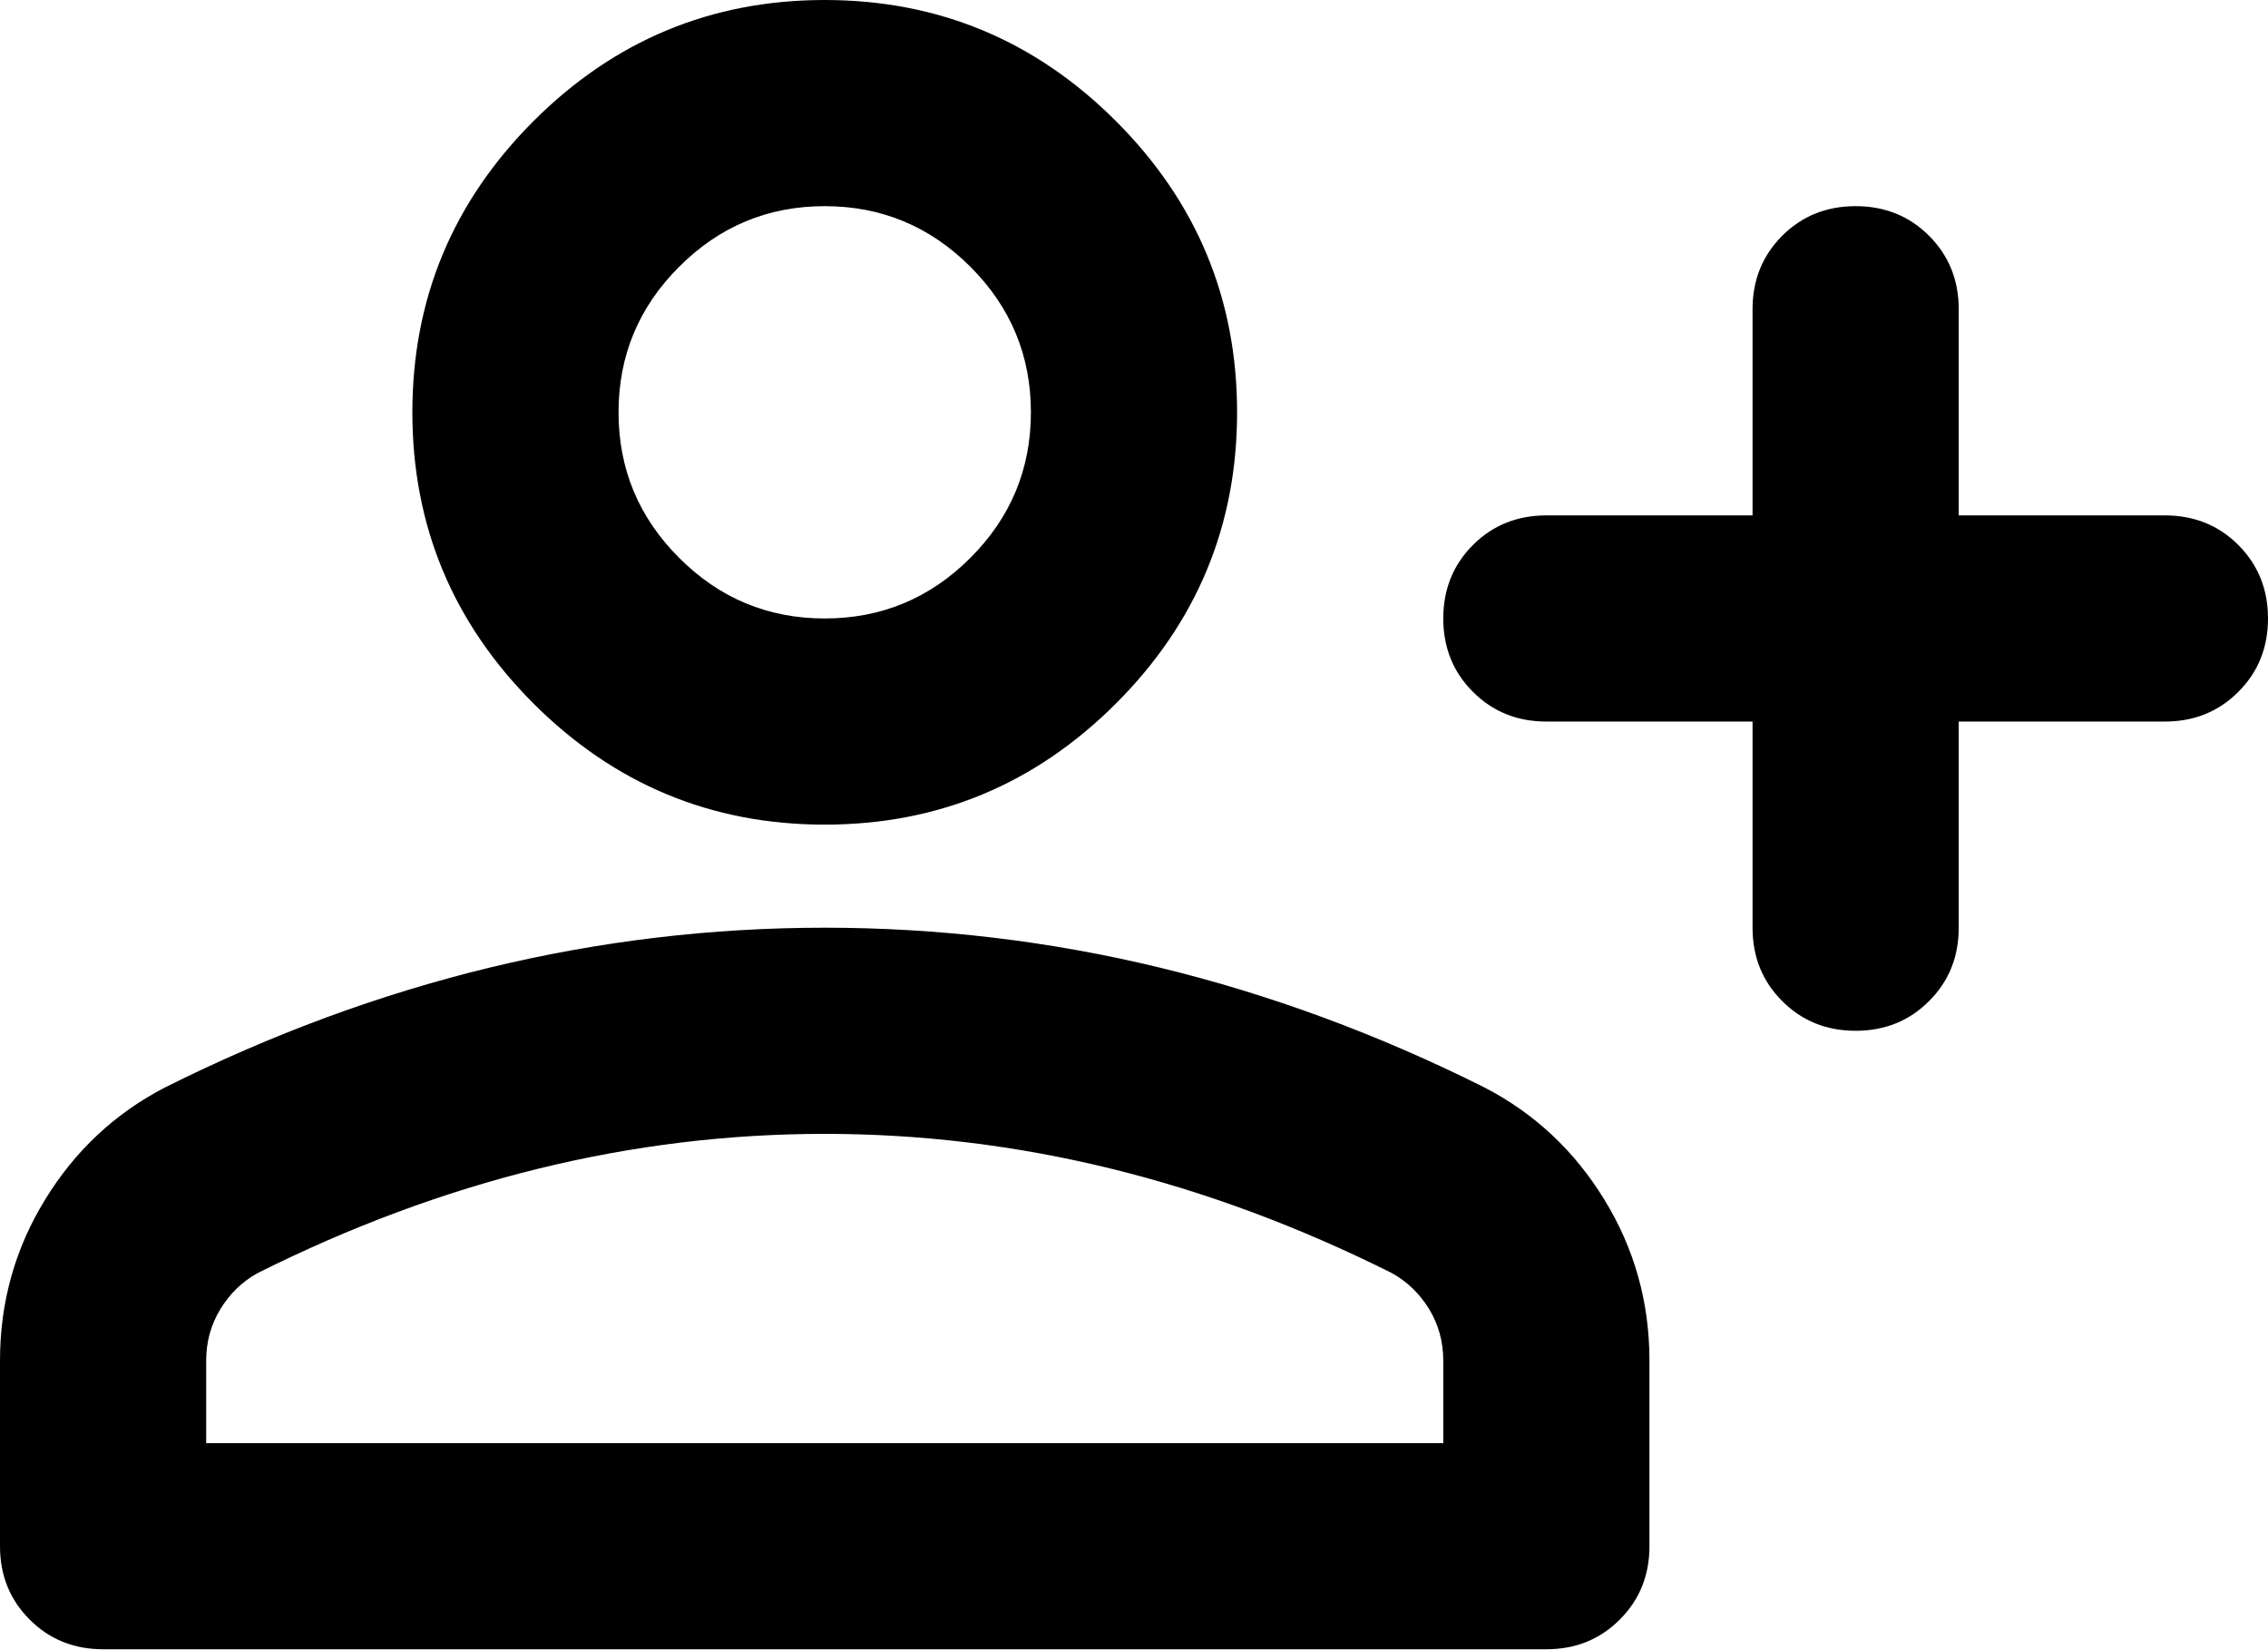
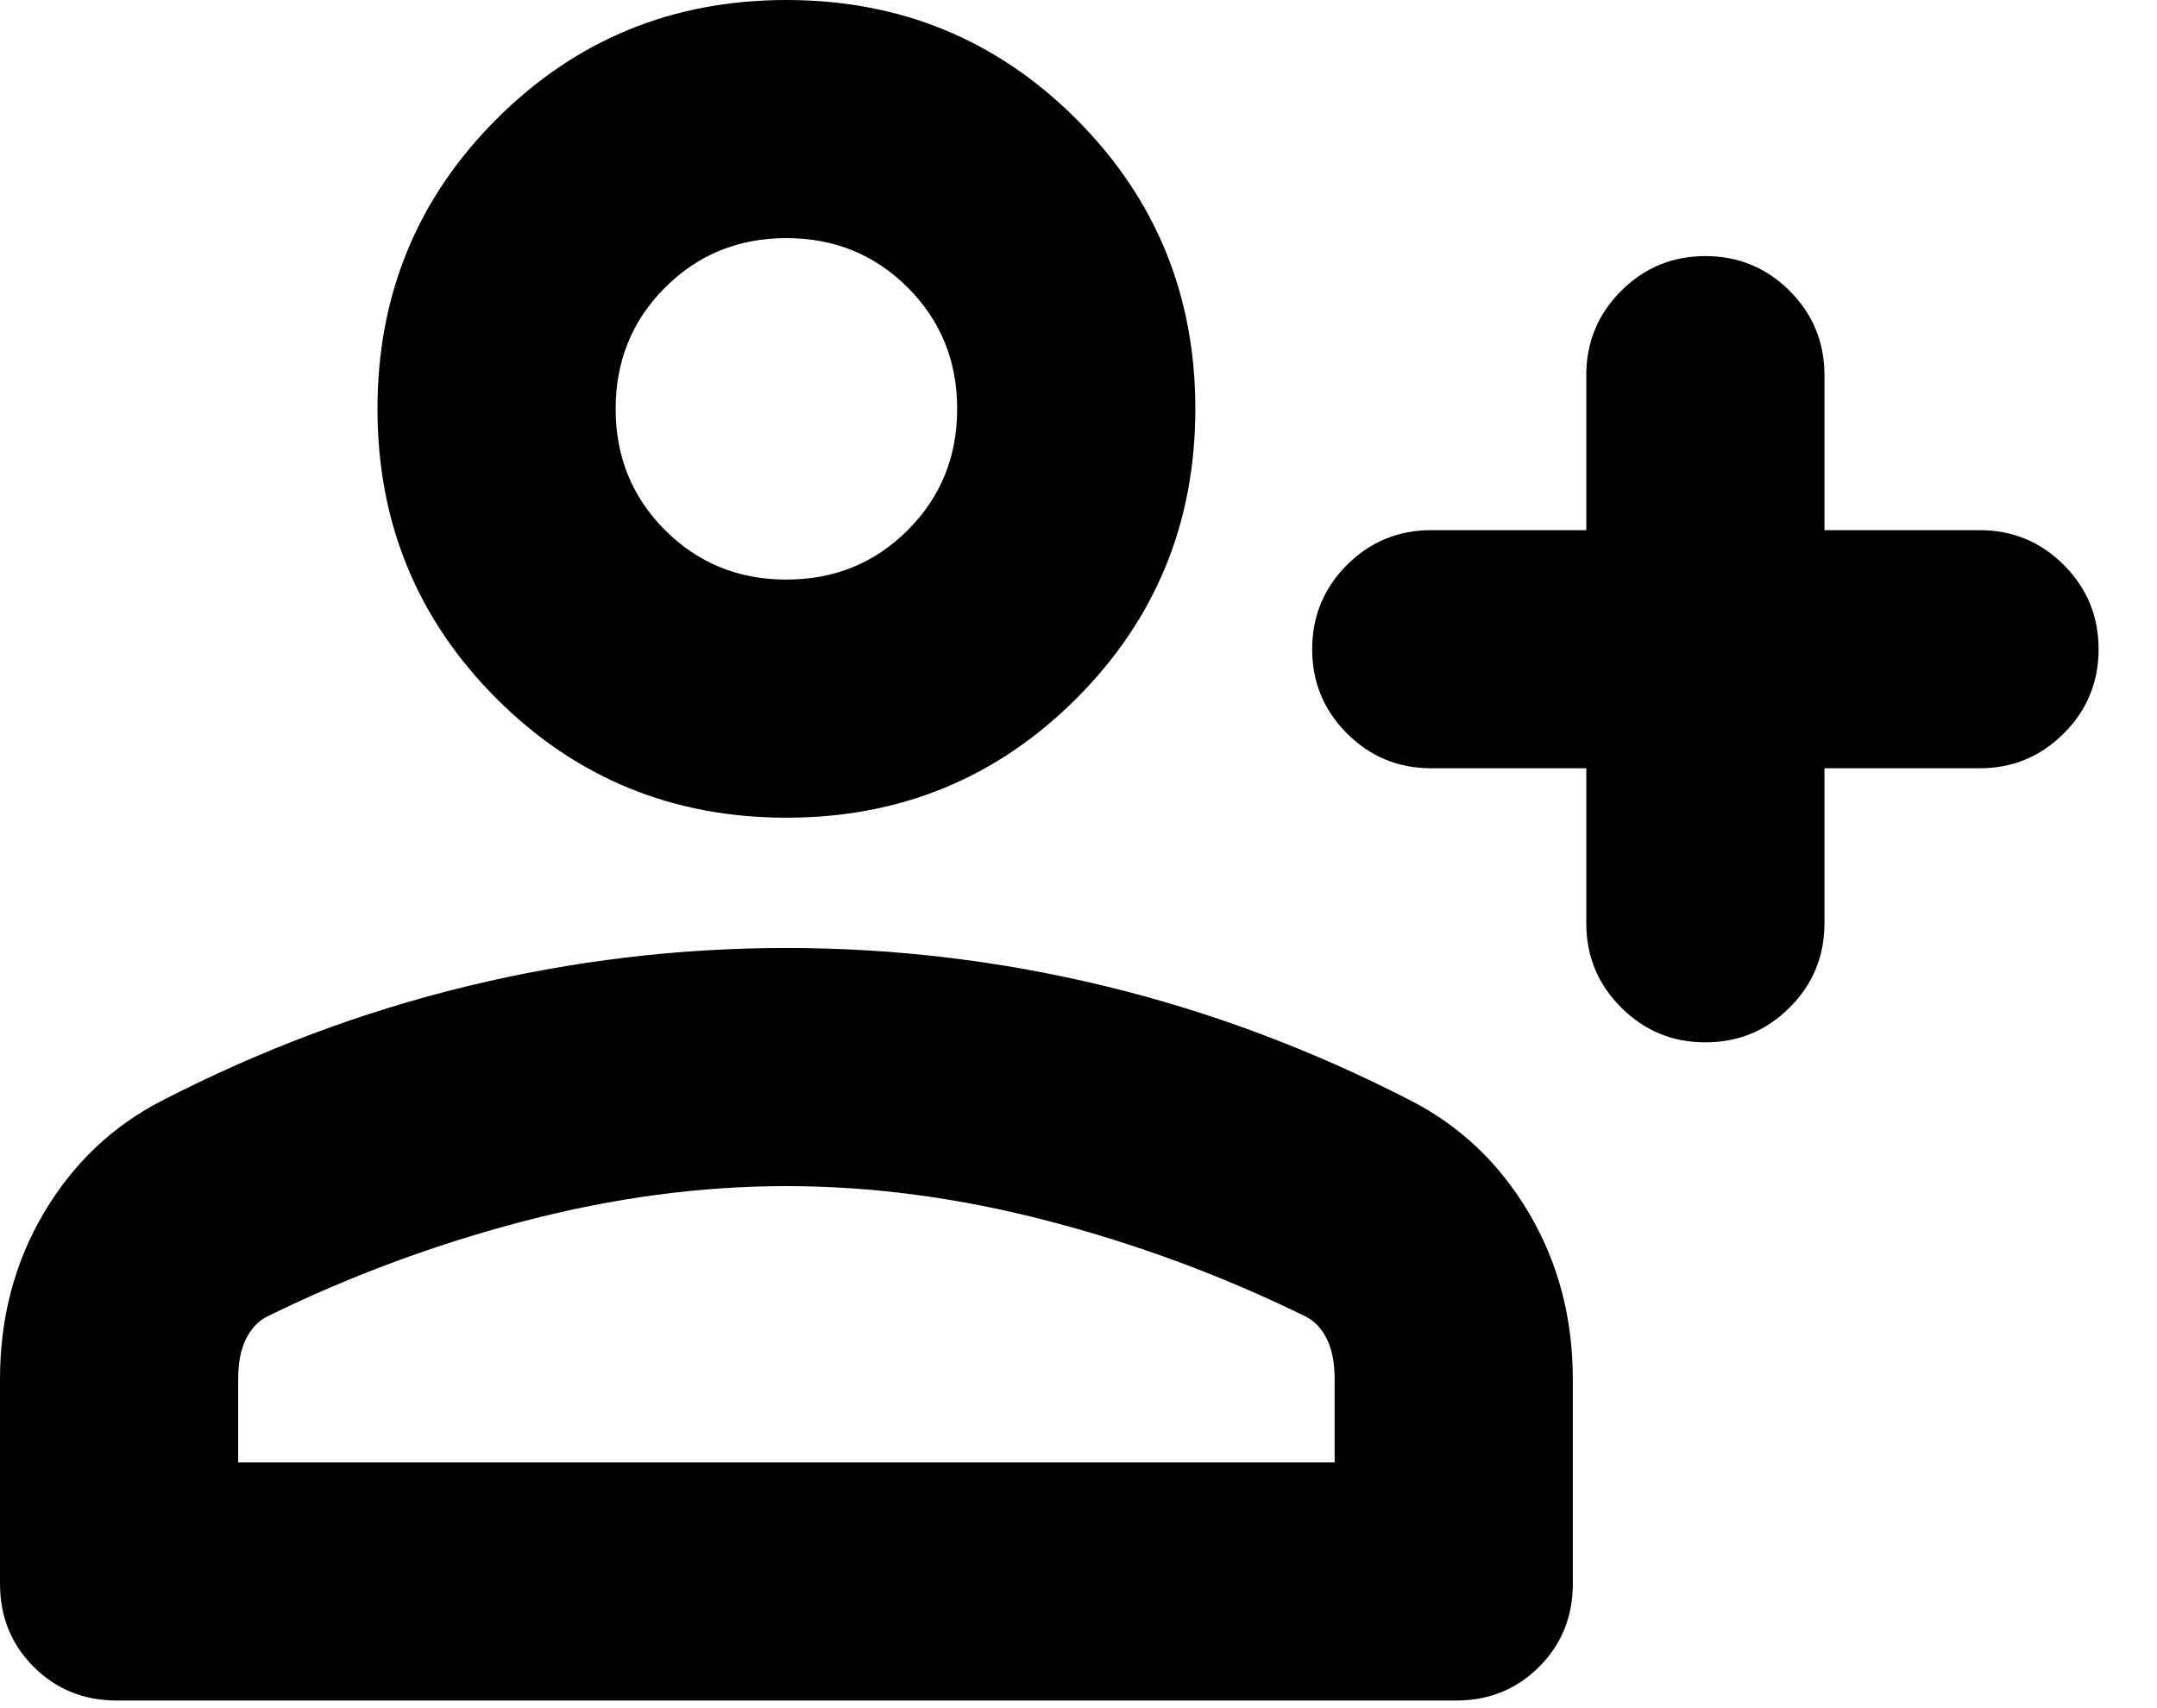
- <svg xmlns="http://www.w3.org/2000/svg" width="22" height="16" viewBox="0 0 22 16" fill="none">
-   <path d="M18 10C17.717 10 17.479 9.904 17.288 9.712C17.096 9.521 17 9.283 17 9V7H15C14.717 7 14.479 6.904 14.288 6.712C14.096 6.521 14 6.283 14 6C14 5.717 14.096 5.479 14.288 5.287C14.479 5.096 14.717 5 15 5H17V3C17 2.717 17.096 2.479 17.288 2.287C17.479 2.096 17.717 2 18 2C18.283 2 18.521 2.096 18.712 2.287C18.904 2.479 19 2.717 19 3V5H21C21.283 5 21.521 5.096 21.712 5.287C21.904 5.479 22 5.717 22 6C22 6.283 21.904 6.521 21.712 6.712C21.521 6.904 21.283 7 21 7H19V9C19 9.283 18.904 9.521 18.712 9.712C18.521 9.904 18.283 10 18 10ZM8 8C6.9 8 5.958 7.608 5.175 6.825C4.392 6.042 4 5.1 4 4C4 2.9 4.392 1.958 5.175 1.175C5.958 0.392 6.9 0 8 0C9.1 0 10.042 0.392 10.825 1.175C11.608 1.958 12 2.9 12 4C12 5.1 11.608 6.042 10.825 6.825C10.042 7.608 9.1 8 8 8ZM1 16C0.717 16 0.479 15.904 0.288 15.712C0.096 15.521 0 15.283 0 15V13.2C0 12.633 0.146 12.112 0.438 11.637C0.729 11.162 1.117 10.8 1.6 10.55C2.633 10.033 3.683 9.646 4.75 9.387C5.817 9.129 6.9 9 8 9C9.1 9 10.183 9.129 11.25 9.387C12.317 9.646 13.367 10.033 14.4 10.55C14.883 10.8 15.271 11.162 15.562 11.637C15.854 12.112 16 12.633 16 13.2V15C16 15.283 15.904 15.521 15.712 15.712C15.521 15.904 15.283 16 15 16H1ZM2 14H14V13.2C14 13.017 13.954 12.85 13.863 12.7C13.771 12.55 13.65 12.433 13.5 12.35C12.6 11.9 11.692 11.562 10.775 11.337C9.858 11.112 8.933 11 8 11C7.067 11 6.142 11.112 5.225 11.337C4.308 11.562 3.4 11.9 2.5 12.35C2.35 12.433 2.229 12.55 2.138 12.7C2.046 12.85 2 13.017 2 13.2V14ZM8 6C8.55 6 9.021 5.804 9.413 5.412C9.804 5.021 10 4.55 10 4C10 3.45 9.804 2.979 9.413 2.588C9.021 2.196 8.55 2 8 2C7.45 2 6.979 2.196 6.588 2.588C6.196 2.979 6 3.45 6 4C6 4.55 6.196 5.021 6.588 5.412C6.979 5.804 7.45 6 8 6Z" fill="black" />
+ <svg xmlns="http://www.w3.org/2000/svg" width="24" height="19" viewBox="0 0 24 19" fill="none">
+   <path d="M18.975 11.6C18.608 11.6 18.296 11.471 18.038 11.212C17.779 10.954 17.65 10.642 17.65 10.275V8.55H15.925C15.558 8.55 15.246 8.421 14.987 8.162C14.729 7.904 14.6 7.592 14.6 7.225C14.6 6.858 14.729 6.546 14.987 6.287C15.246 6.029 15.558 5.9 15.925 5.9H17.65V4.175C17.65 3.808 17.779 3.496 18.038 3.237C18.296 2.979 18.608 2.85 18.975 2.85C19.342 2.85 19.654 2.979 19.913 3.237C20.171 3.496 20.3 3.808 20.3 4.175V5.9H22.025C22.392 5.9 22.704 6.029 22.963 6.287C23.221 6.546 23.35 6.858 23.35 7.225C23.35 7.592 23.221 7.904 22.963 8.162C22.704 8.421 22.392 8.55 22.025 8.55H20.3V10.275C20.3 10.642 20.171 10.954 19.913 11.212C19.654 11.471 19.342 11.6 18.975 11.6ZM8.75 9.1C7.483 9.1 6.408 8.658 5.525 7.775C4.642 6.892 4.2 5.817 4.2 4.55C4.2 3.283 4.642 2.208 5.525 1.325C6.408 0.442 7.483 0 8.75 0C10.017 0 11.092 0.442 11.975 1.325C12.858 2.208 13.3 3.283 13.3 4.55C13.3 5.817 12.858 6.892 11.975 7.775C11.092 8.658 10.017 9.1 8.75 9.1ZM1.3 18.925C0.933 18.925 0.625 18.8 0.375 18.55C0.125 18.3 0 17.992 0 17.625V15.35C0 14.667 0.162 14.05 0.487 13.5C0.812 12.95 1.25 12.533 1.8 12.25C2.9 11.683 4.033 11.258 5.2 10.975C6.367 10.692 7.55 10.55 8.75 10.55C9.95 10.55 11.133 10.692 12.3 10.975C13.467 11.258 14.6 11.683 15.7 12.25C16.25 12.533 16.687 12.95 17.012 13.5C17.337 14.05 17.5 14.667 17.5 15.35V17.625C17.5 17.992 17.375 18.3 17.125 18.55C16.875 18.8 16.567 18.925 16.2 18.925H1.3ZM2.65 16.275H14.85V15.35C14.85 15.167 14.821 15.017 14.763 14.9C14.704 14.783 14.625 14.7 14.525 14.65C13.608 14.2 12.654 13.846 11.663 13.588C10.671 13.329 9.7 13.2 8.75 13.2C7.8 13.2 6.829 13.329 5.837 13.588C4.846 13.846 3.892 14.2 2.975 14.65C2.875 14.7 2.796 14.783 2.737 14.9C2.679 15.017 2.65 15.167 2.65 15.35V16.275ZM8.75 6.45C9.283 6.45 9.733 6.267 10.1 5.9C10.467 5.533 10.65 5.083 10.65 4.55C10.65 4.017 10.467 3.567 10.1 3.2C9.733 2.833 9.283 2.65 8.75 2.65C8.217 2.65 7.767 2.833 7.4 3.2C7.033 3.567 6.85 4.017 6.85 4.55C6.85 5.083 7.033 5.533 7.4 5.9C7.767 6.267 8.217 6.45 8.75 6.45Z" fill="black" />
</svg>
